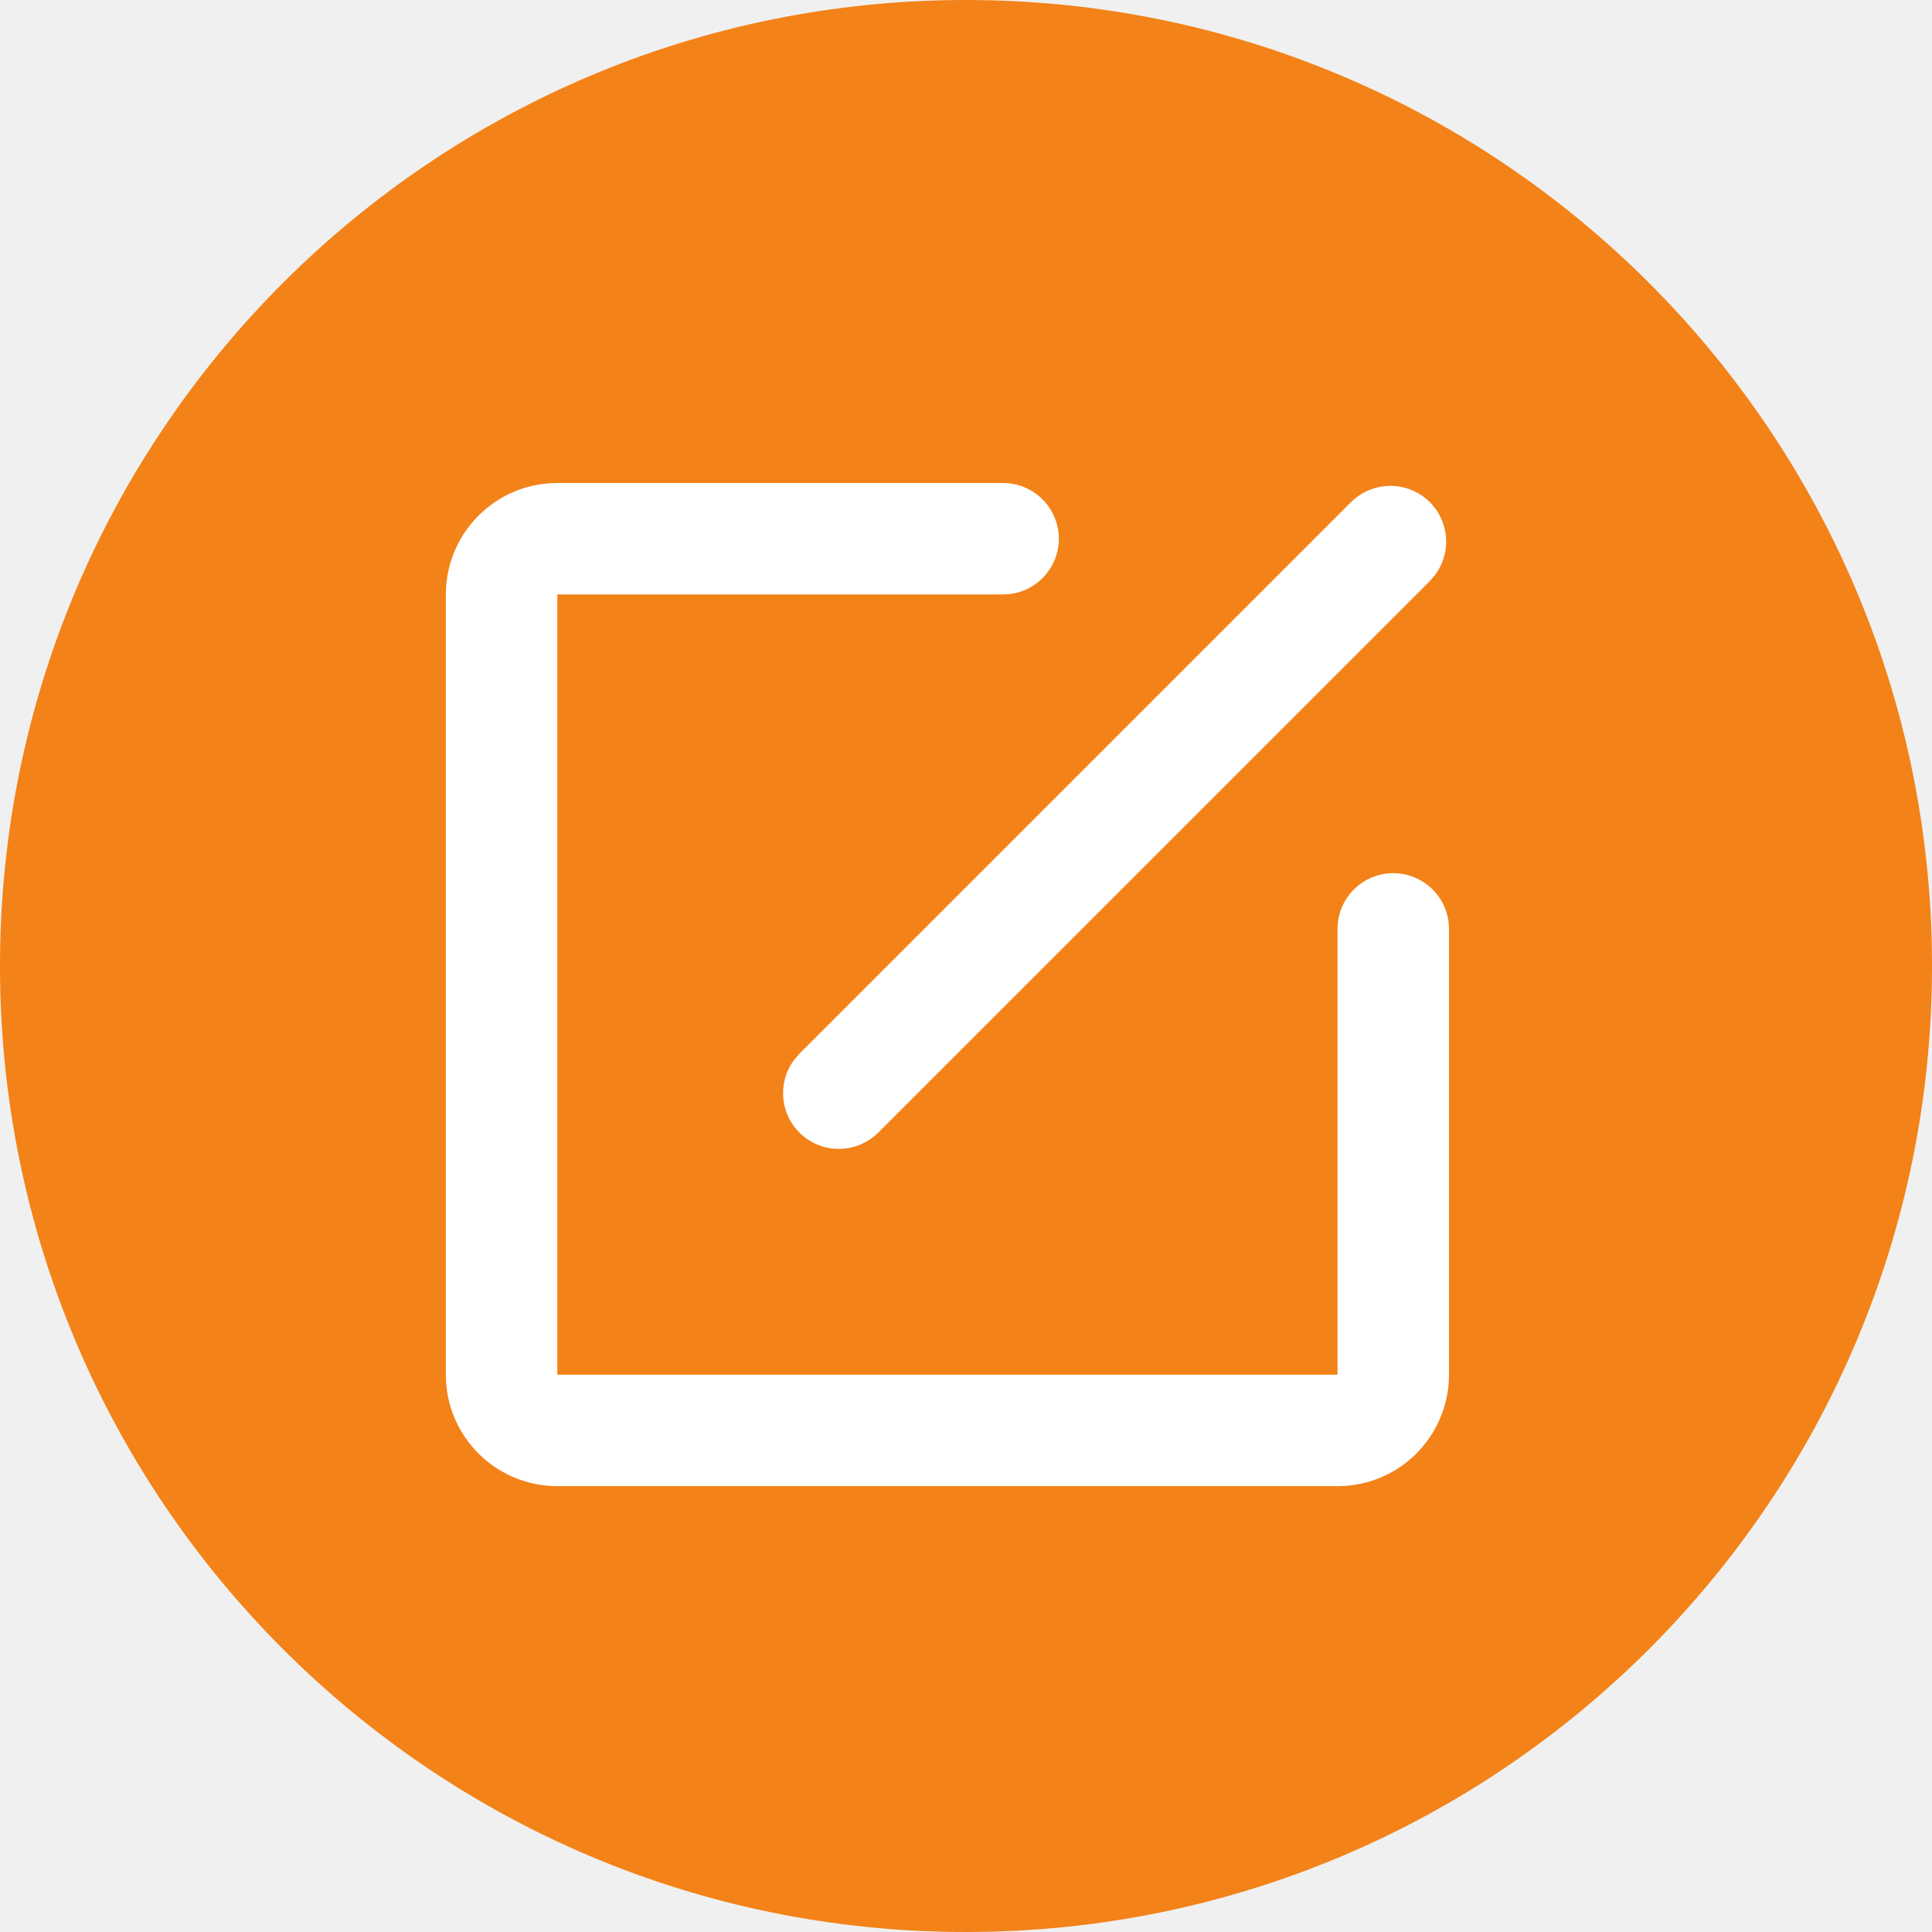
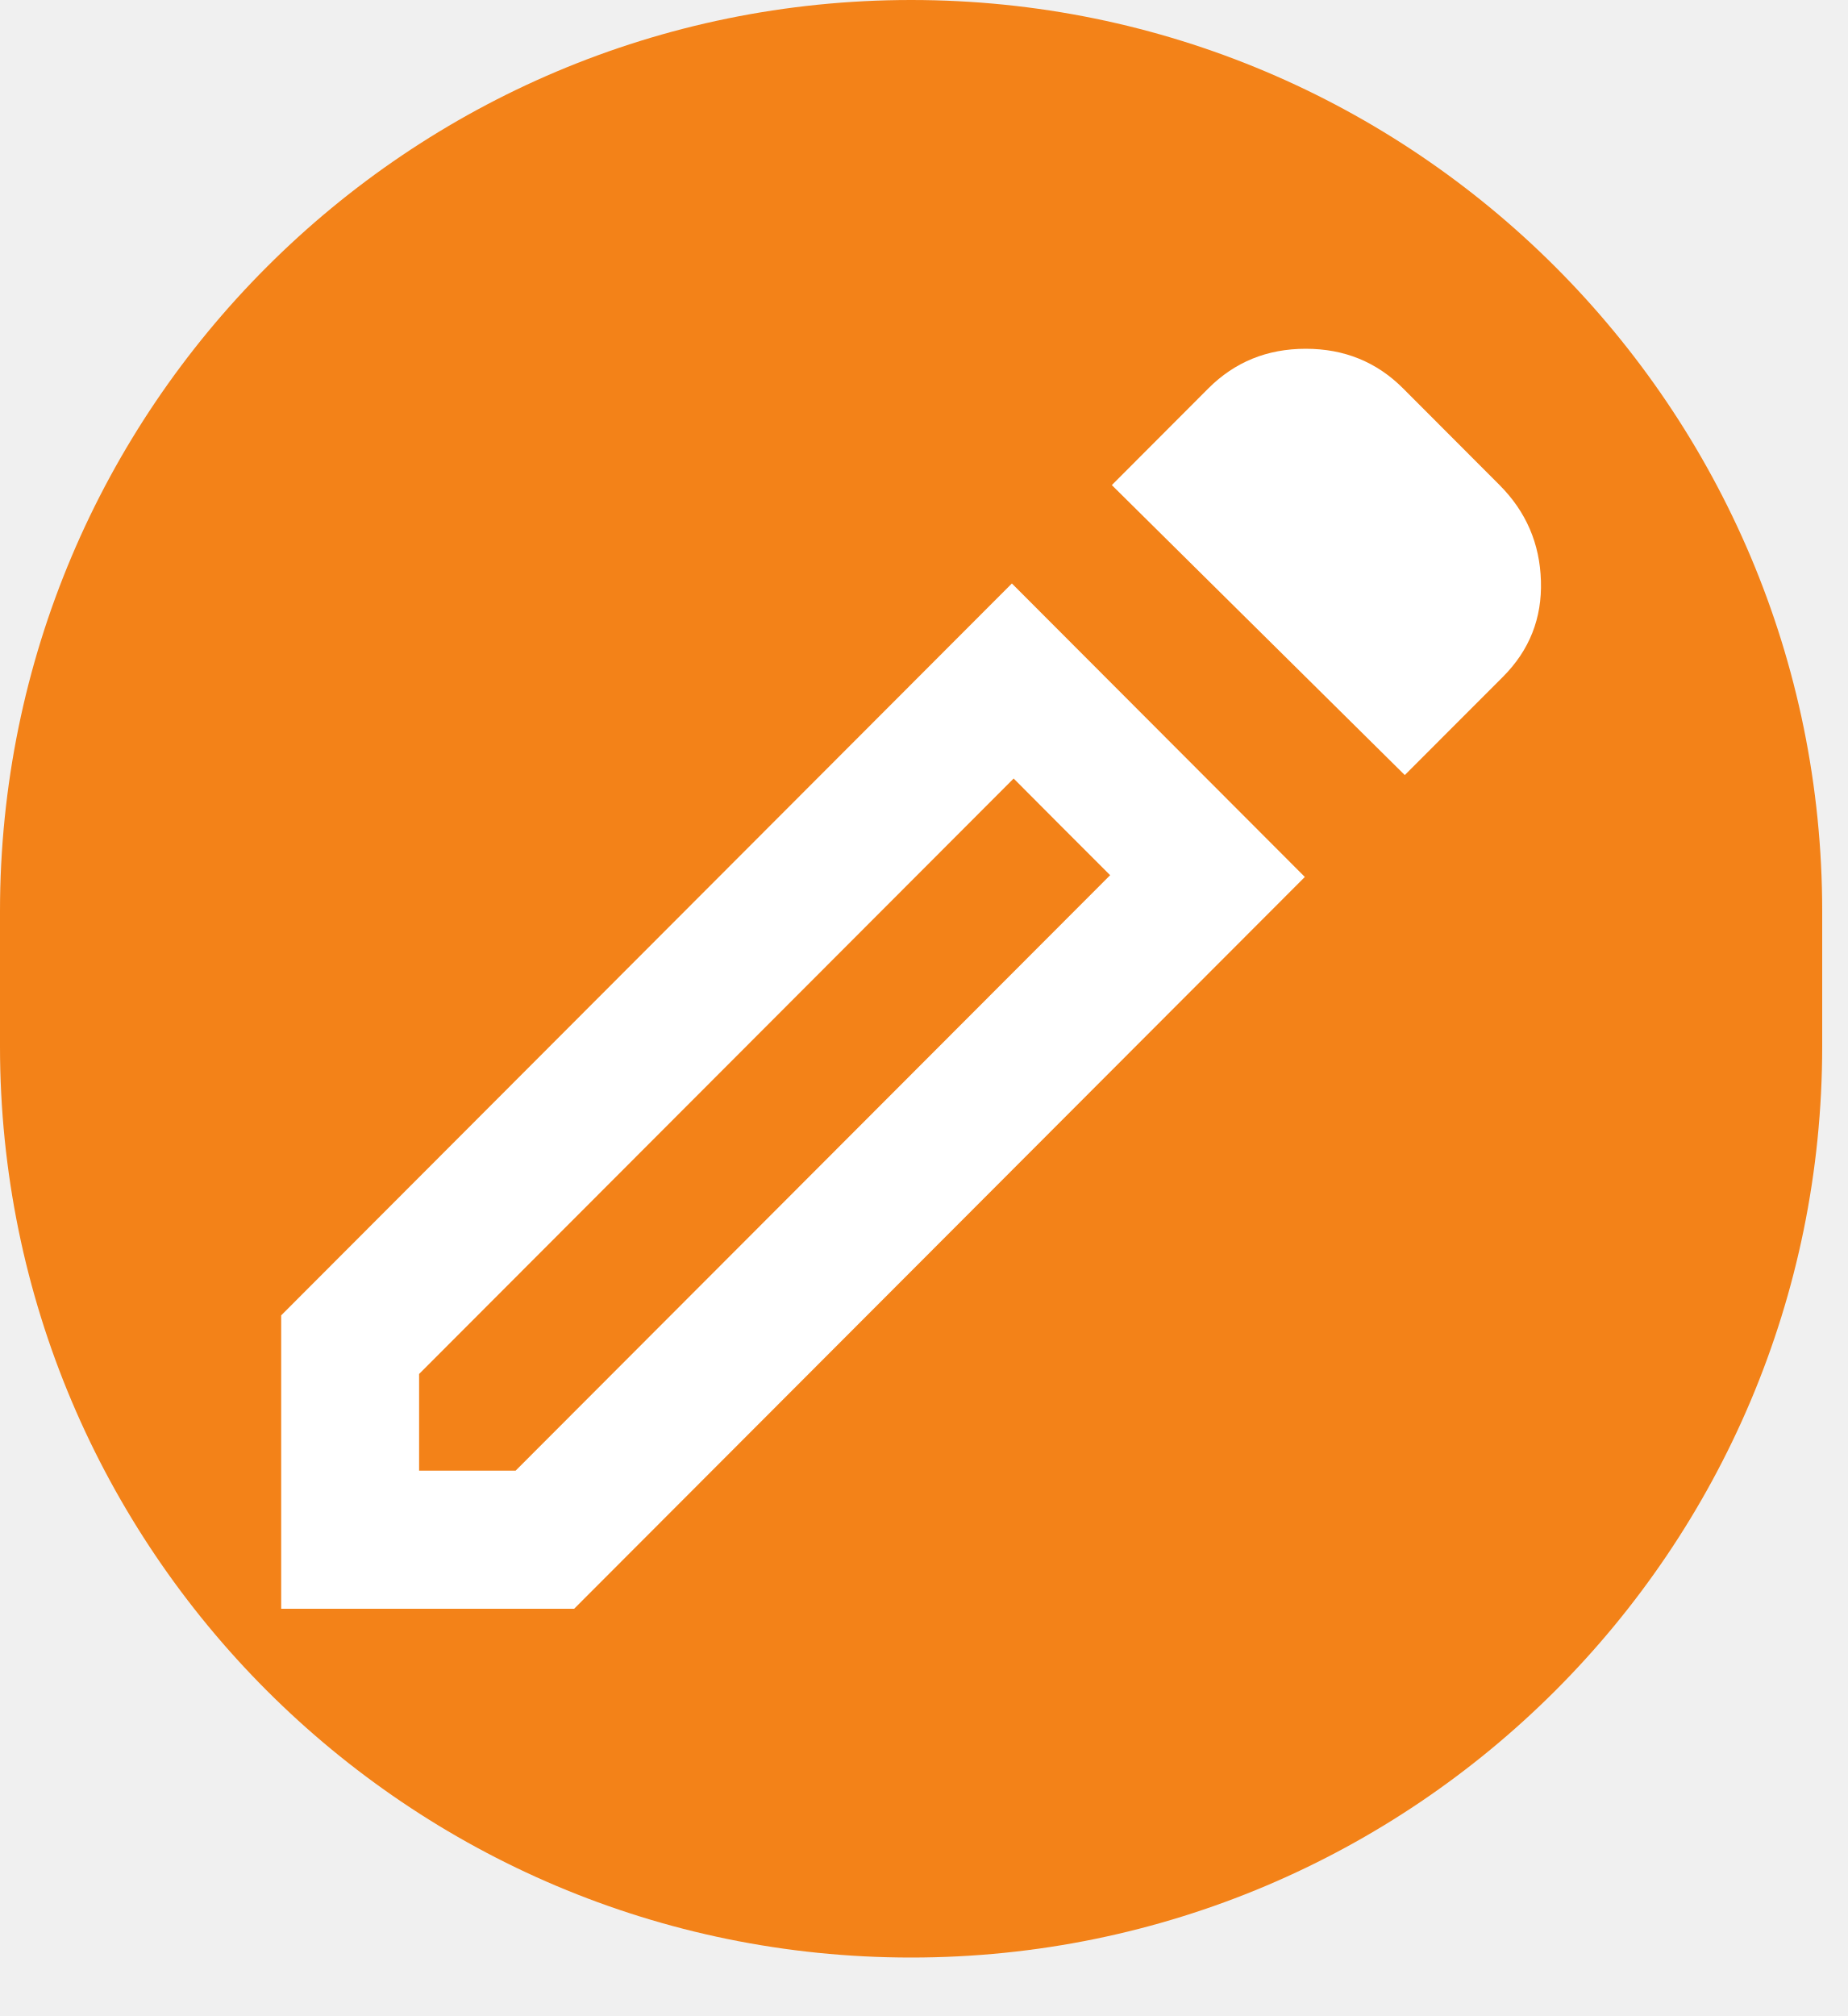
- <svg xmlns="http://www.w3.org/2000/svg" width="26" height="26" viewBox="0 0 26 26" fill="none">
-   <rect width="26" height="26" rx="13" fill="#F38218" />
-   <path d="M13.5 6.5C13.691 6.5 13.875 6.573 14.014 6.705C14.153 6.836 14.237 7.015 14.248 7.206C14.259 7.397 14.197 7.585 14.074 7.731C13.952 7.878 13.778 7.972 13.588 7.995L13.5 8H7.5V18.5H18V12.5C18 12.309 18.073 12.125 18.205 11.986C18.336 11.847 18.515 11.763 18.706 11.752C18.897 11.741 19.085 11.803 19.231 11.926C19.378 12.048 19.472 12.222 19.495 12.412L19.5 12.5V18.5C19.5 18.878 19.357 19.243 19.1 19.52C18.843 19.798 18.49 19.968 18.113 19.996L18 20H7.5C7.122 20 6.757 19.857 6.48 19.6C6.202 19.343 6.032 18.99 6.004 18.613L6 18.5V8C6 7.622 6.143 7.257 6.4 6.98C6.657 6.702 7.01 6.532 7.388 6.504L7.5 6.5H13.5ZM18.182 6.757C18.317 6.623 18.498 6.545 18.689 6.539C18.879 6.533 19.065 6.6 19.208 6.726C19.351 6.852 19.44 7.028 19.458 7.217C19.476 7.407 19.422 7.597 19.305 7.747L19.243 7.819L11.818 15.243C11.683 15.377 11.502 15.455 11.311 15.461C11.121 15.467 10.935 15.4 10.792 15.274C10.649 15.148 10.56 14.972 10.542 14.783C10.524 14.593 10.578 14.403 10.695 14.253L10.757 14.182L18.182 6.757Z" fill="white" />
+ <svg xmlns="http://www.w3.org/2000/svg" width="22" height="24" viewBox="0 0 22 24" fill="none">
+   <rect width="21.696" height="23.304" rx="10.848" fill="#F38218" />
+   <path d="M4.99 17.508H6.139L13.218 10.419L12.069 9.268L4.99 16.357V17.508ZM16.726 9.227L13.238 5.775L14.387 4.624C14.702 4.309 15.088 4.152 15.547 4.152C16.005 4.152 16.392 4.309 16.706 4.624L17.855 5.775C18.169 6.09 18.334 6.47 18.347 6.916C18.361 7.361 18.21 7.741 17.896 8.056L16.726 9.227ZM15.536 10.44L6.836 19.152H3.348V15.659L12.048 6.946L15.536 10.44ZM12.643 9.844L12.069 9.268L13.218 10.419L12.643 9.844Z" fill="white" />
</svg>
